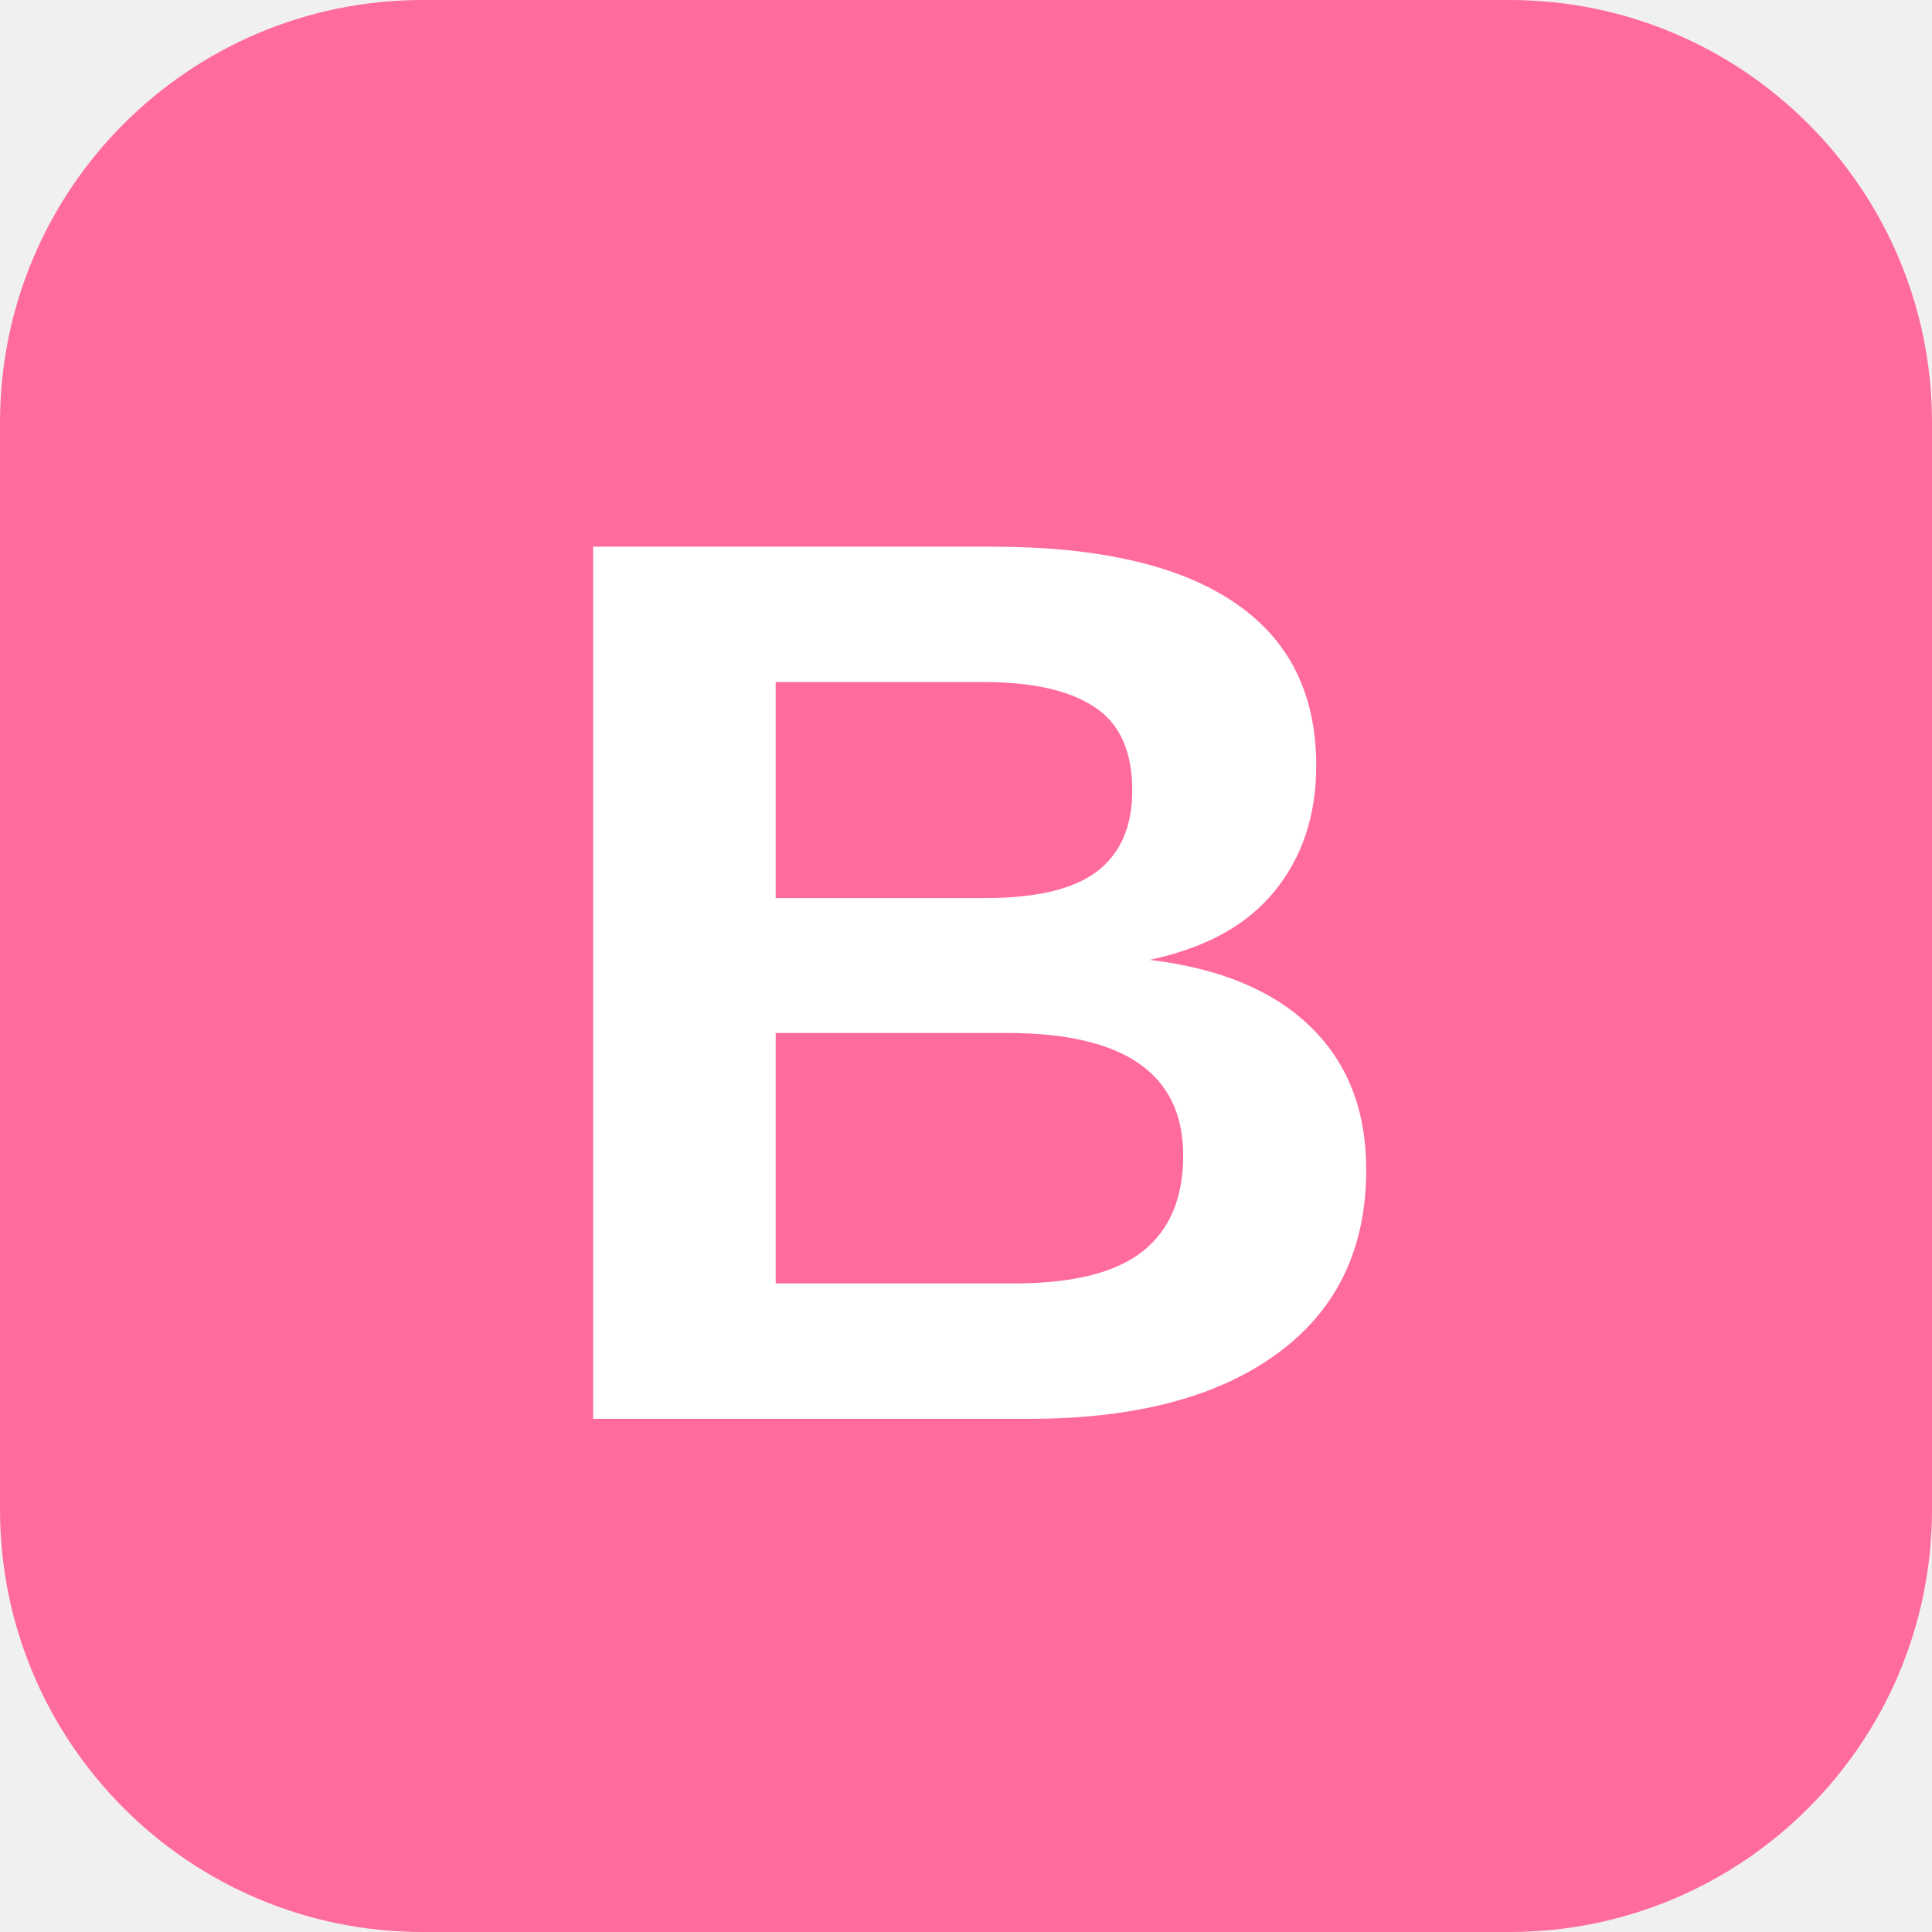
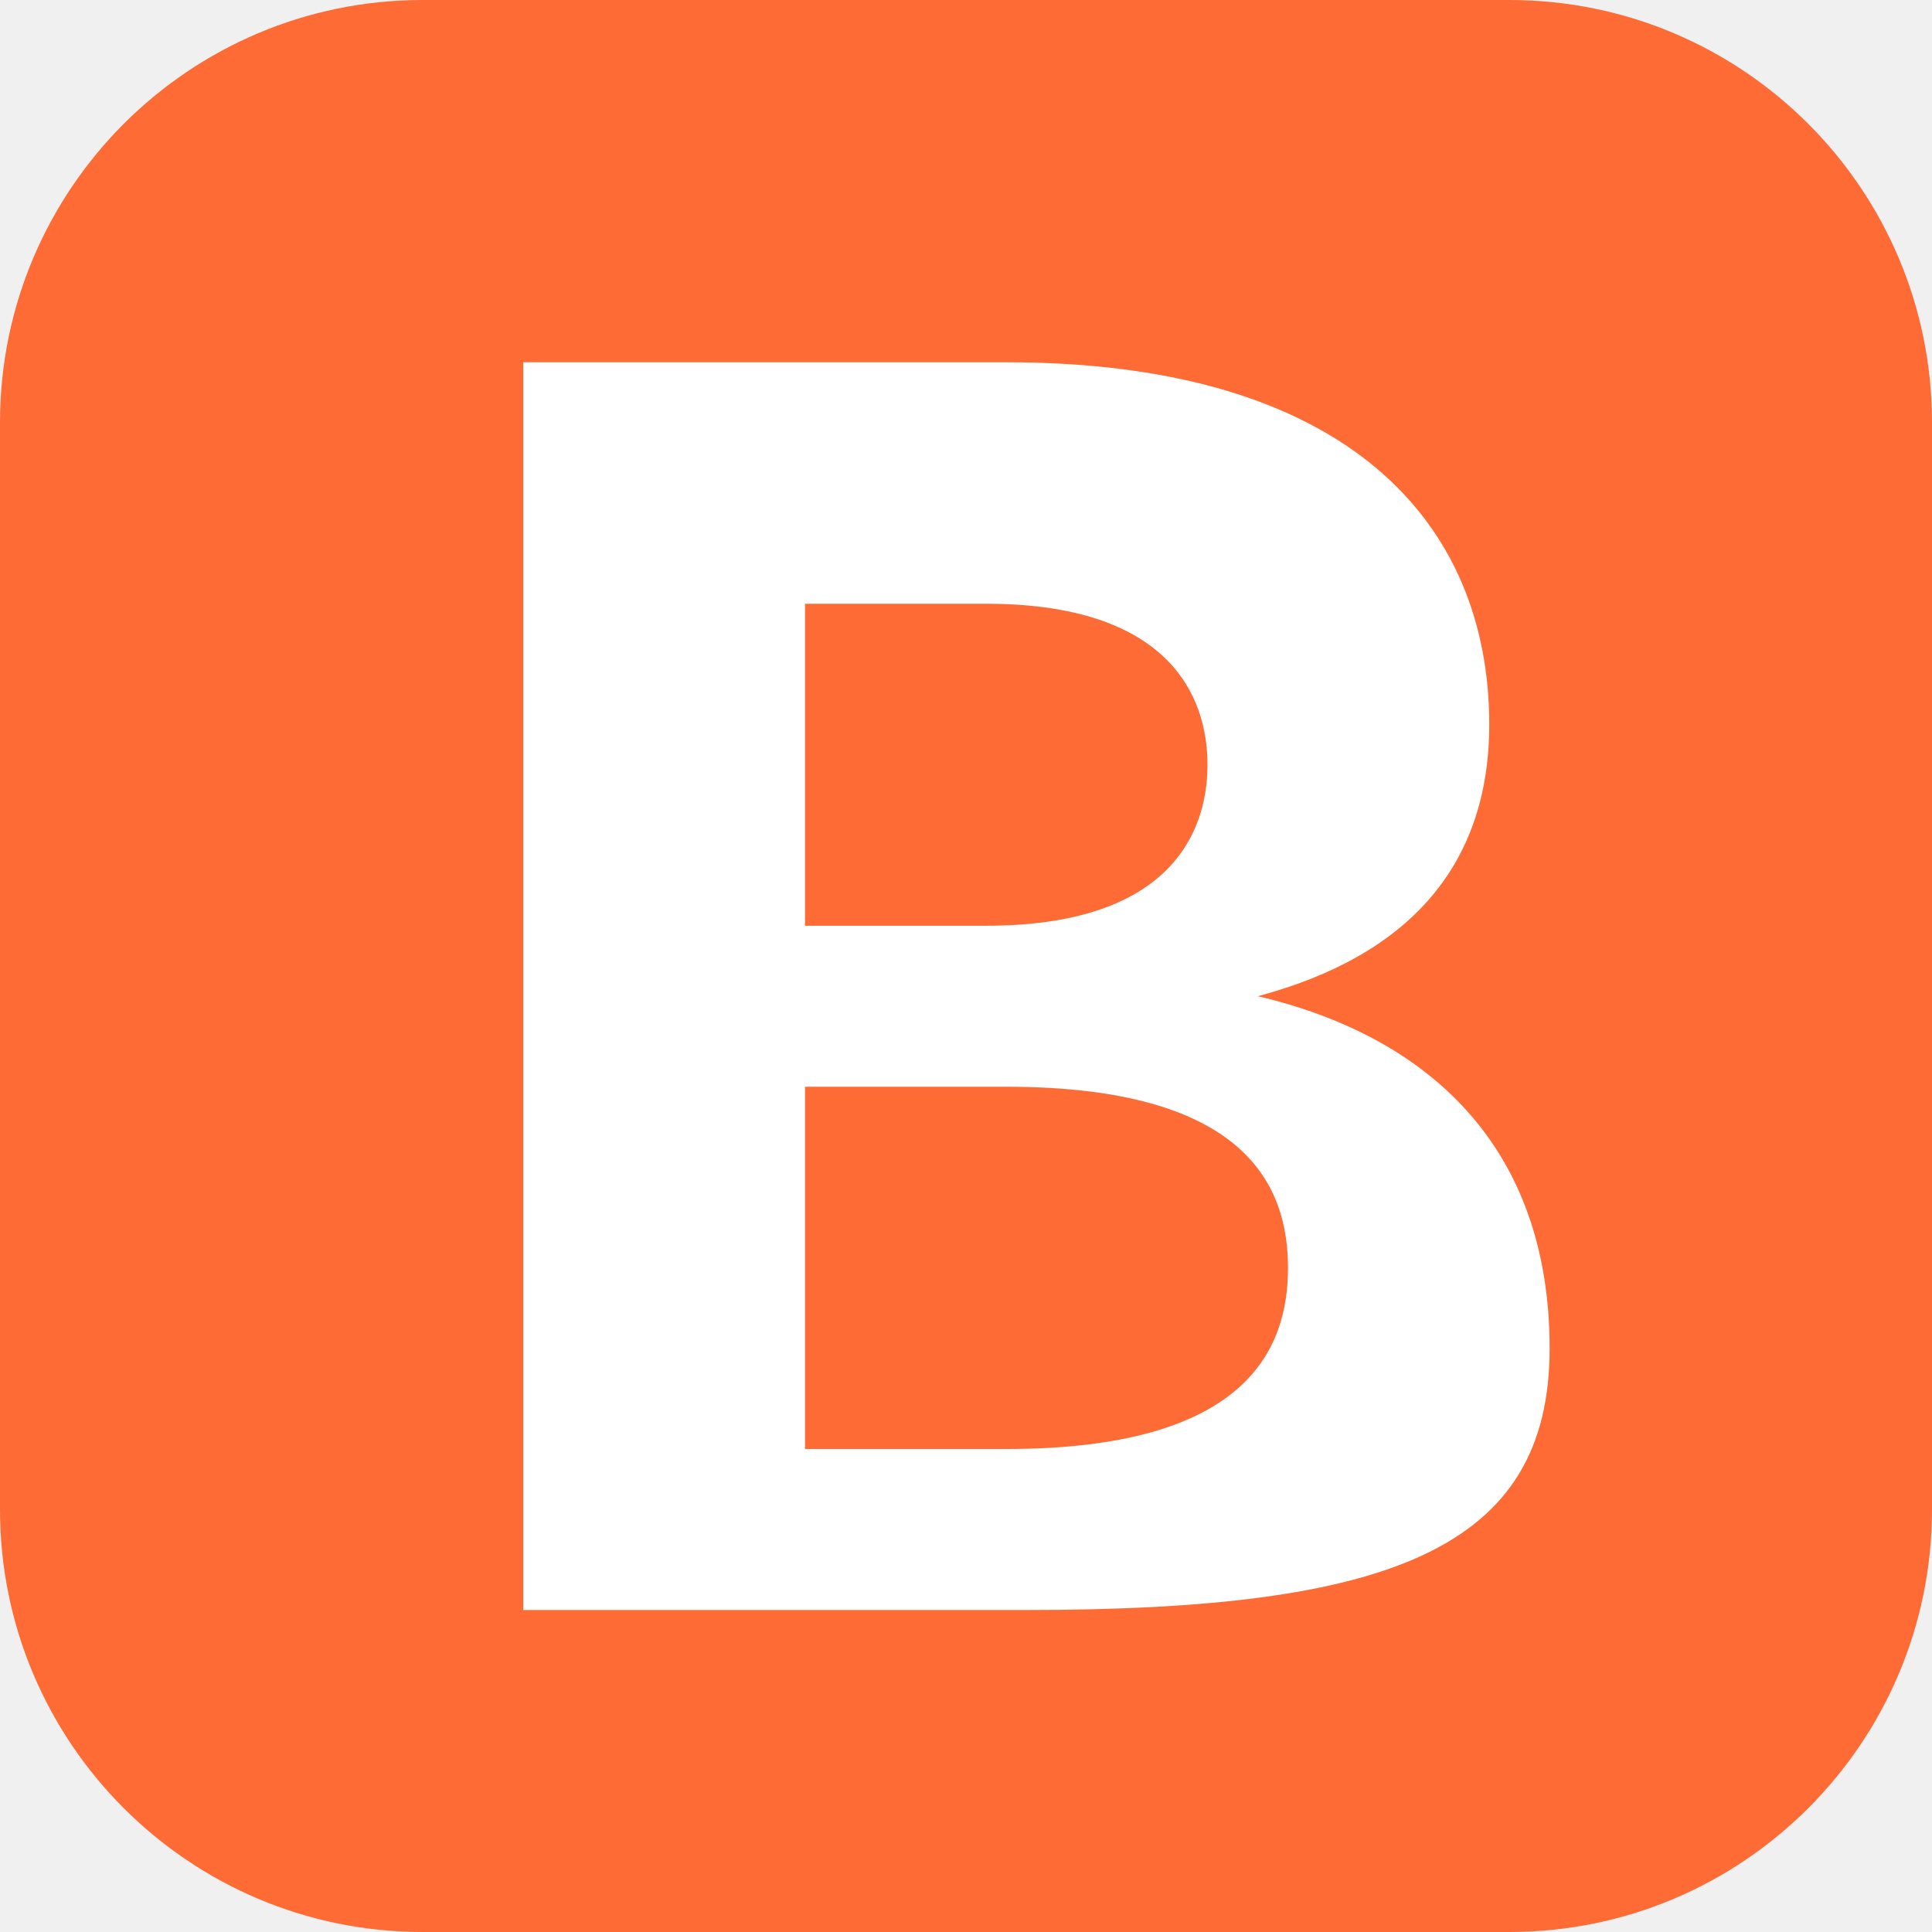
- <svg xmlns="http://www.w3.org/2000/svg" viewBox="0 0 64 64">
-   <rect width="64" height="64" rx="14" fill="#FF6B9D" />
-   <text x="32" y="47" font-family="Arial Black, Arial, sans-serif" font-weight="900" font-size="42" text-anchor="middle" fill="#FFFFFF">B</text>
+ <svg xmlns="http://www.w3.org/2000/svg" viewBox="0 0 192 192" width="192" height="192">
+   <rect width="192" height="192" rx="42" fill="#FF6B35" />
+   <path fill="white" d="     M 52,36     H 100     C 134,36 148,52 148,72     C 148,86 140,95 125,99     C 142,103 154,114 154,134     C 154,154 138,160 102,160     H 52     Z   " />
+   <path fill="#FF6B35" d="     M 80,60     H 98     C 116,60 120,69 120,76     C 120,83 116,92 98,92     H 80     Z   " />
+   <path fill="#FF6B35" d="     M 80,108     H 100     C 124,108 128,118 128,126     C 128,134 124,144 100,144     H 80     Z   " />
</svg>
